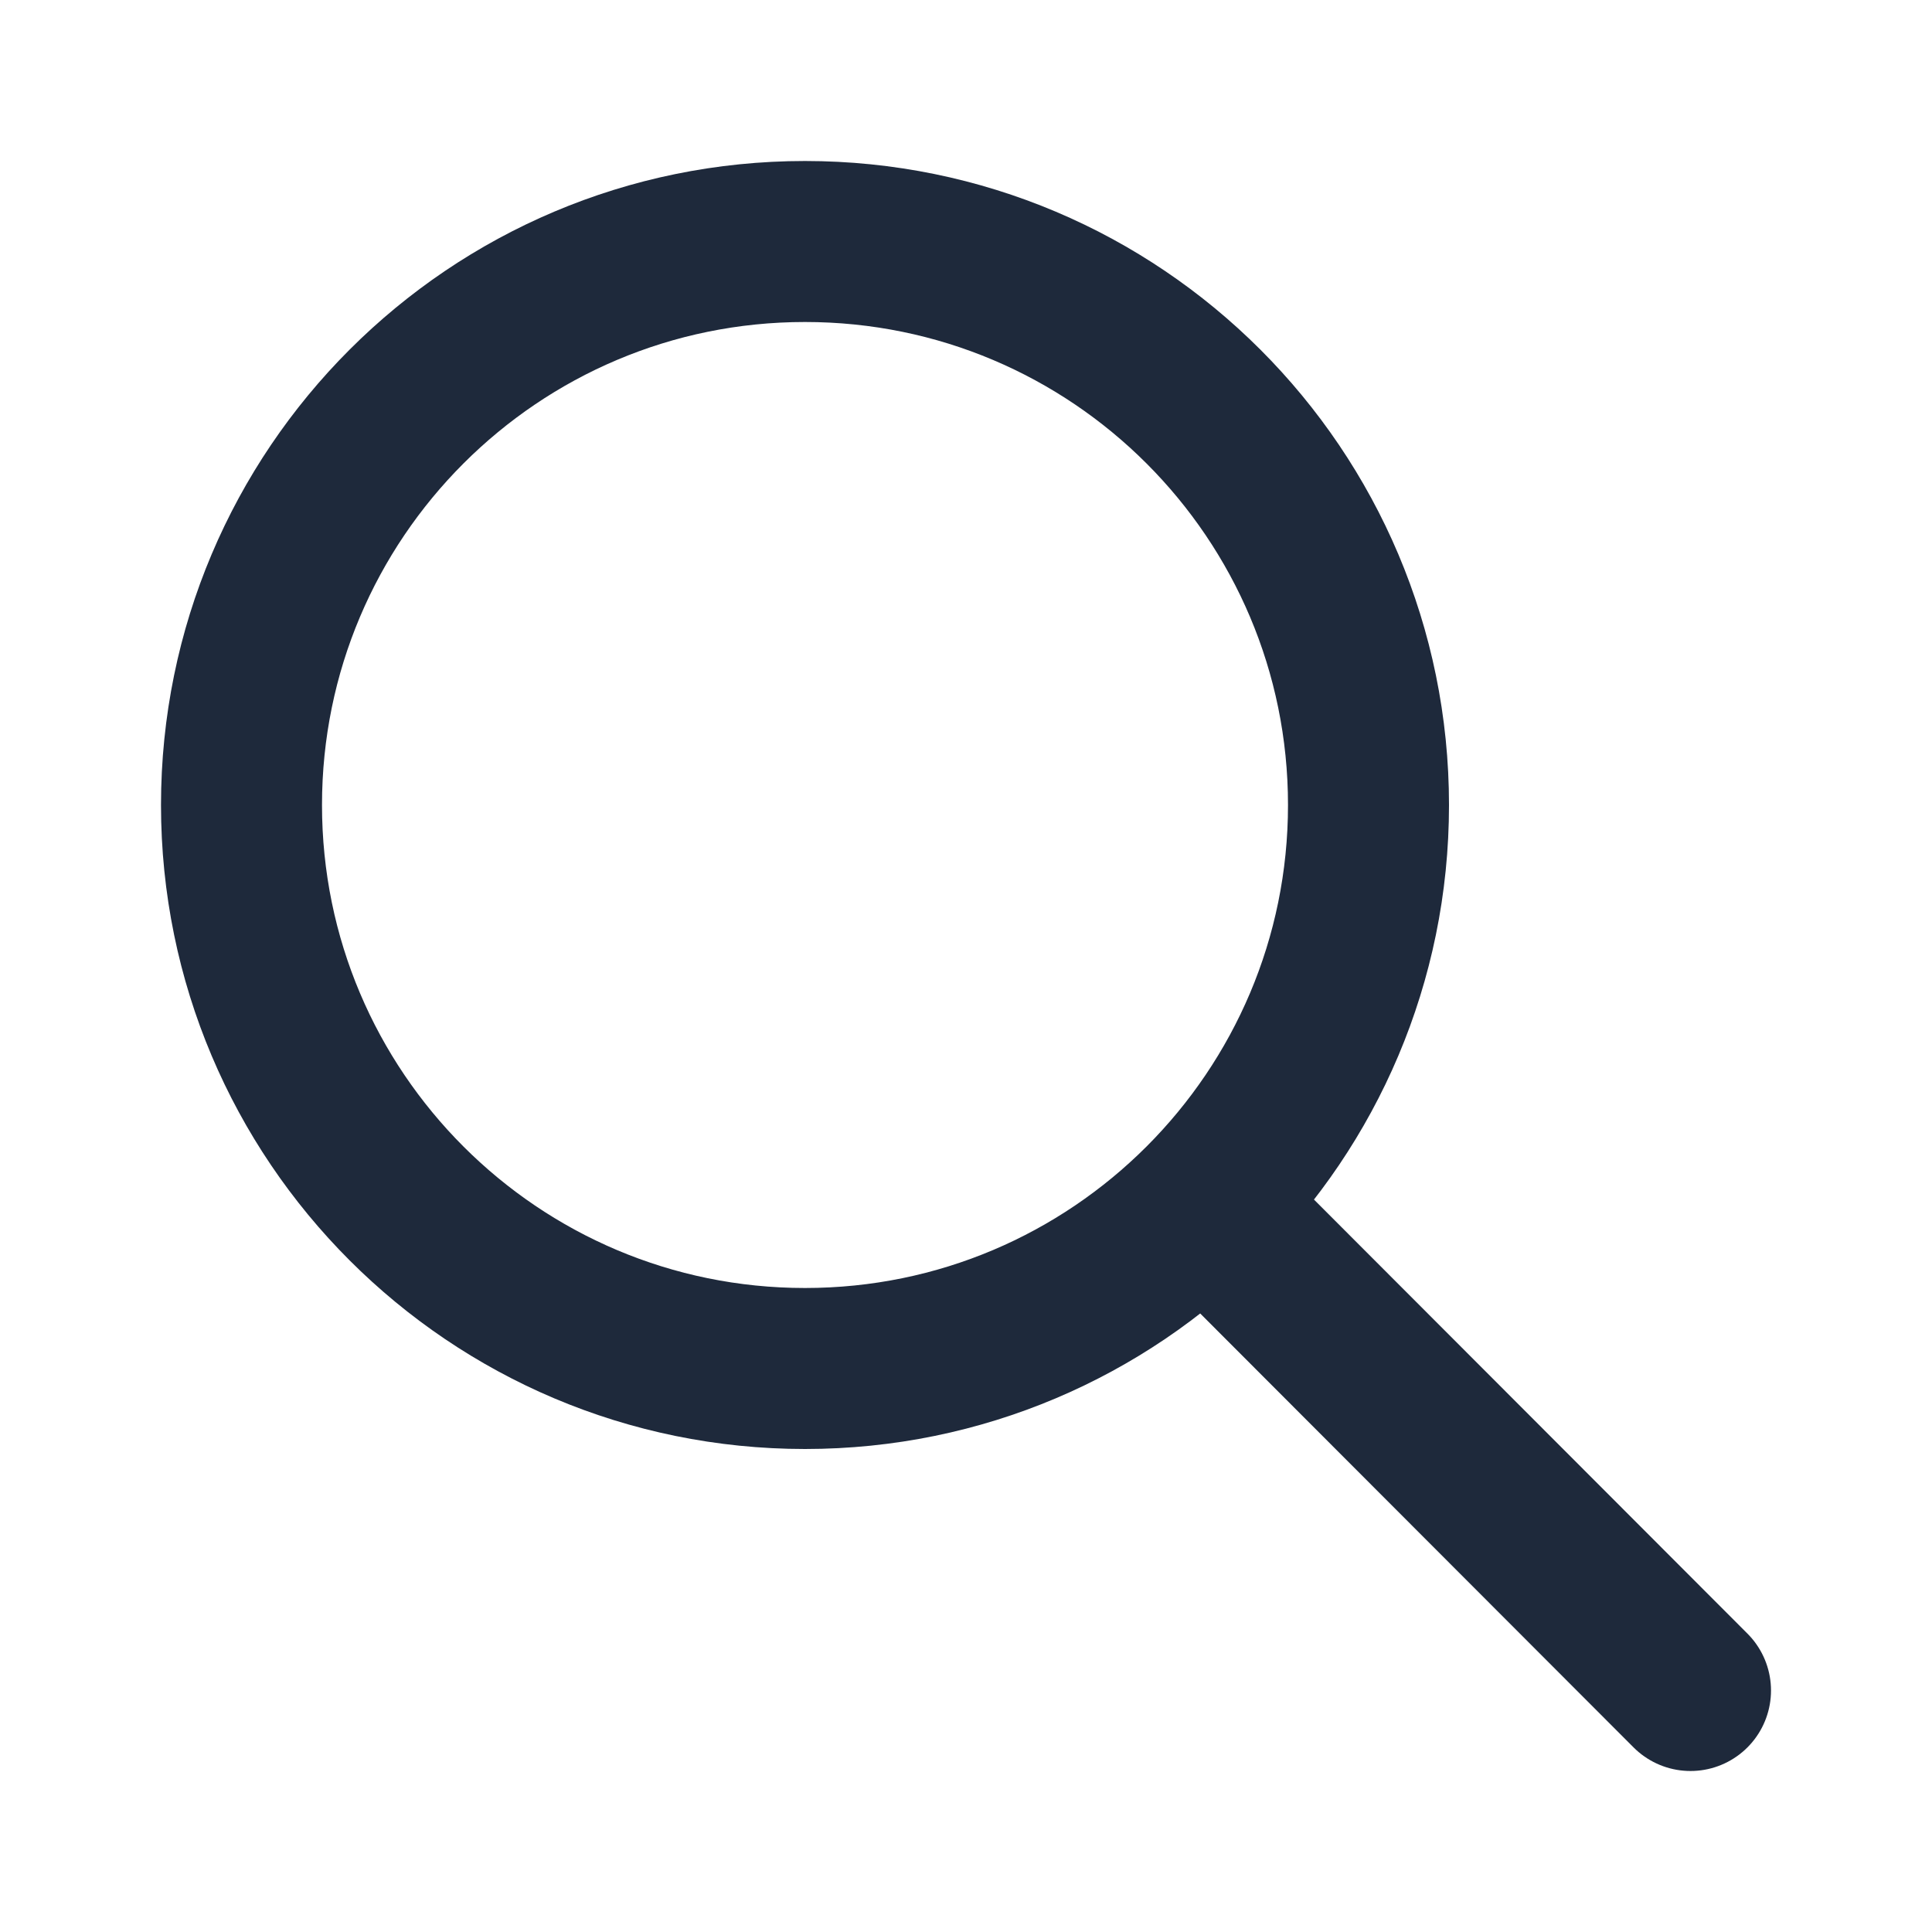
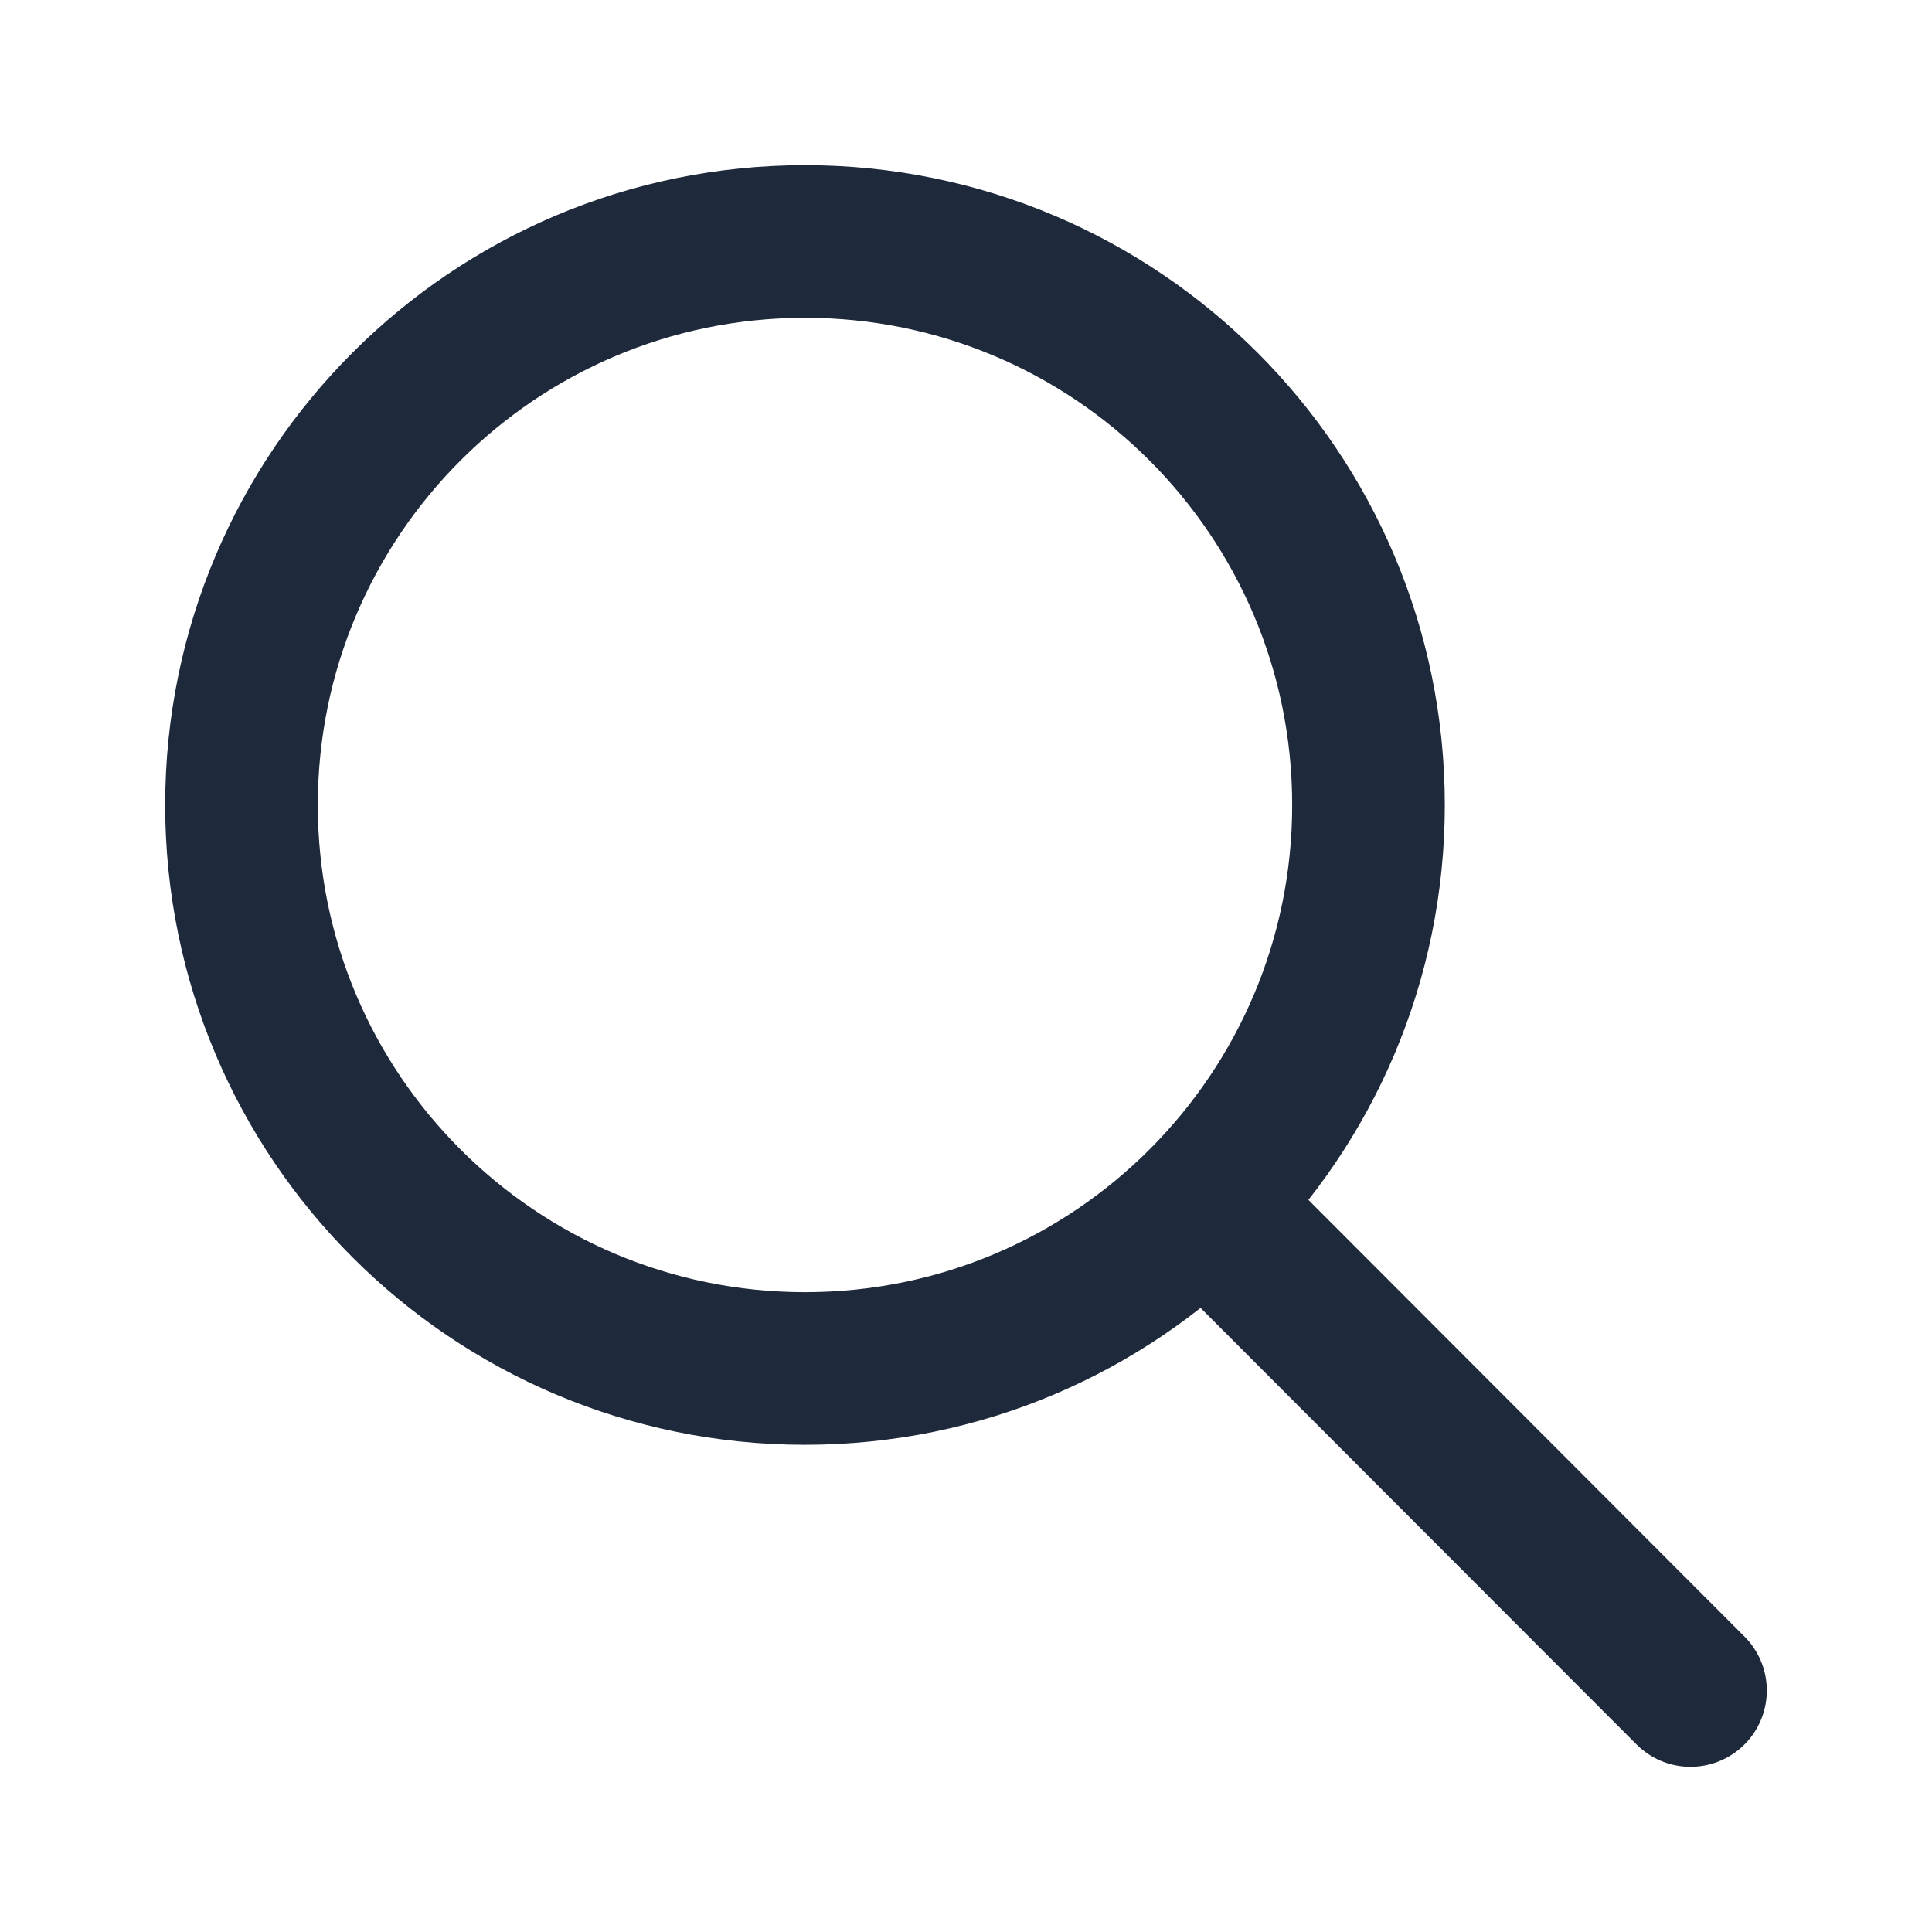
<svg xmlns="http://www.w3.org/2000/svg" viewBox="0 0 24 24" fill="none">
  <g id="SVGRepo_bgCarrier" stroke-width="0" />
  <g id="SVGRepo_tracerCarrier" stroke-linecap="round" stroke-linejoin="round" />
  <g id="SVGRepo_iconCarrier">
-     <path d="M14.954 14.946L21 21M17 10C17 13.866 13.866 17 10 17C6.134 17 3 13.866 3 10C3 6.134 6.134 3 10 3C13.866 3 17 6.134 17 10Z" stroke="#1e293b" stroke-width="2" stroke-linecap="round" stroke-linejoin="round" />
+     <path d="M14.954 14.946L21 21M17 10C17 13.866 13.866 17 10 17C6.134 17 3 13.866 3 10C3 6.134 6.134 3 10 3C13.866 3 17 6.134 17 10Z" stroke="#1e293b" stroke-width="1.896" stroke-linecap="round" stroke-linejoin="round" />
  </g>
</svg>
